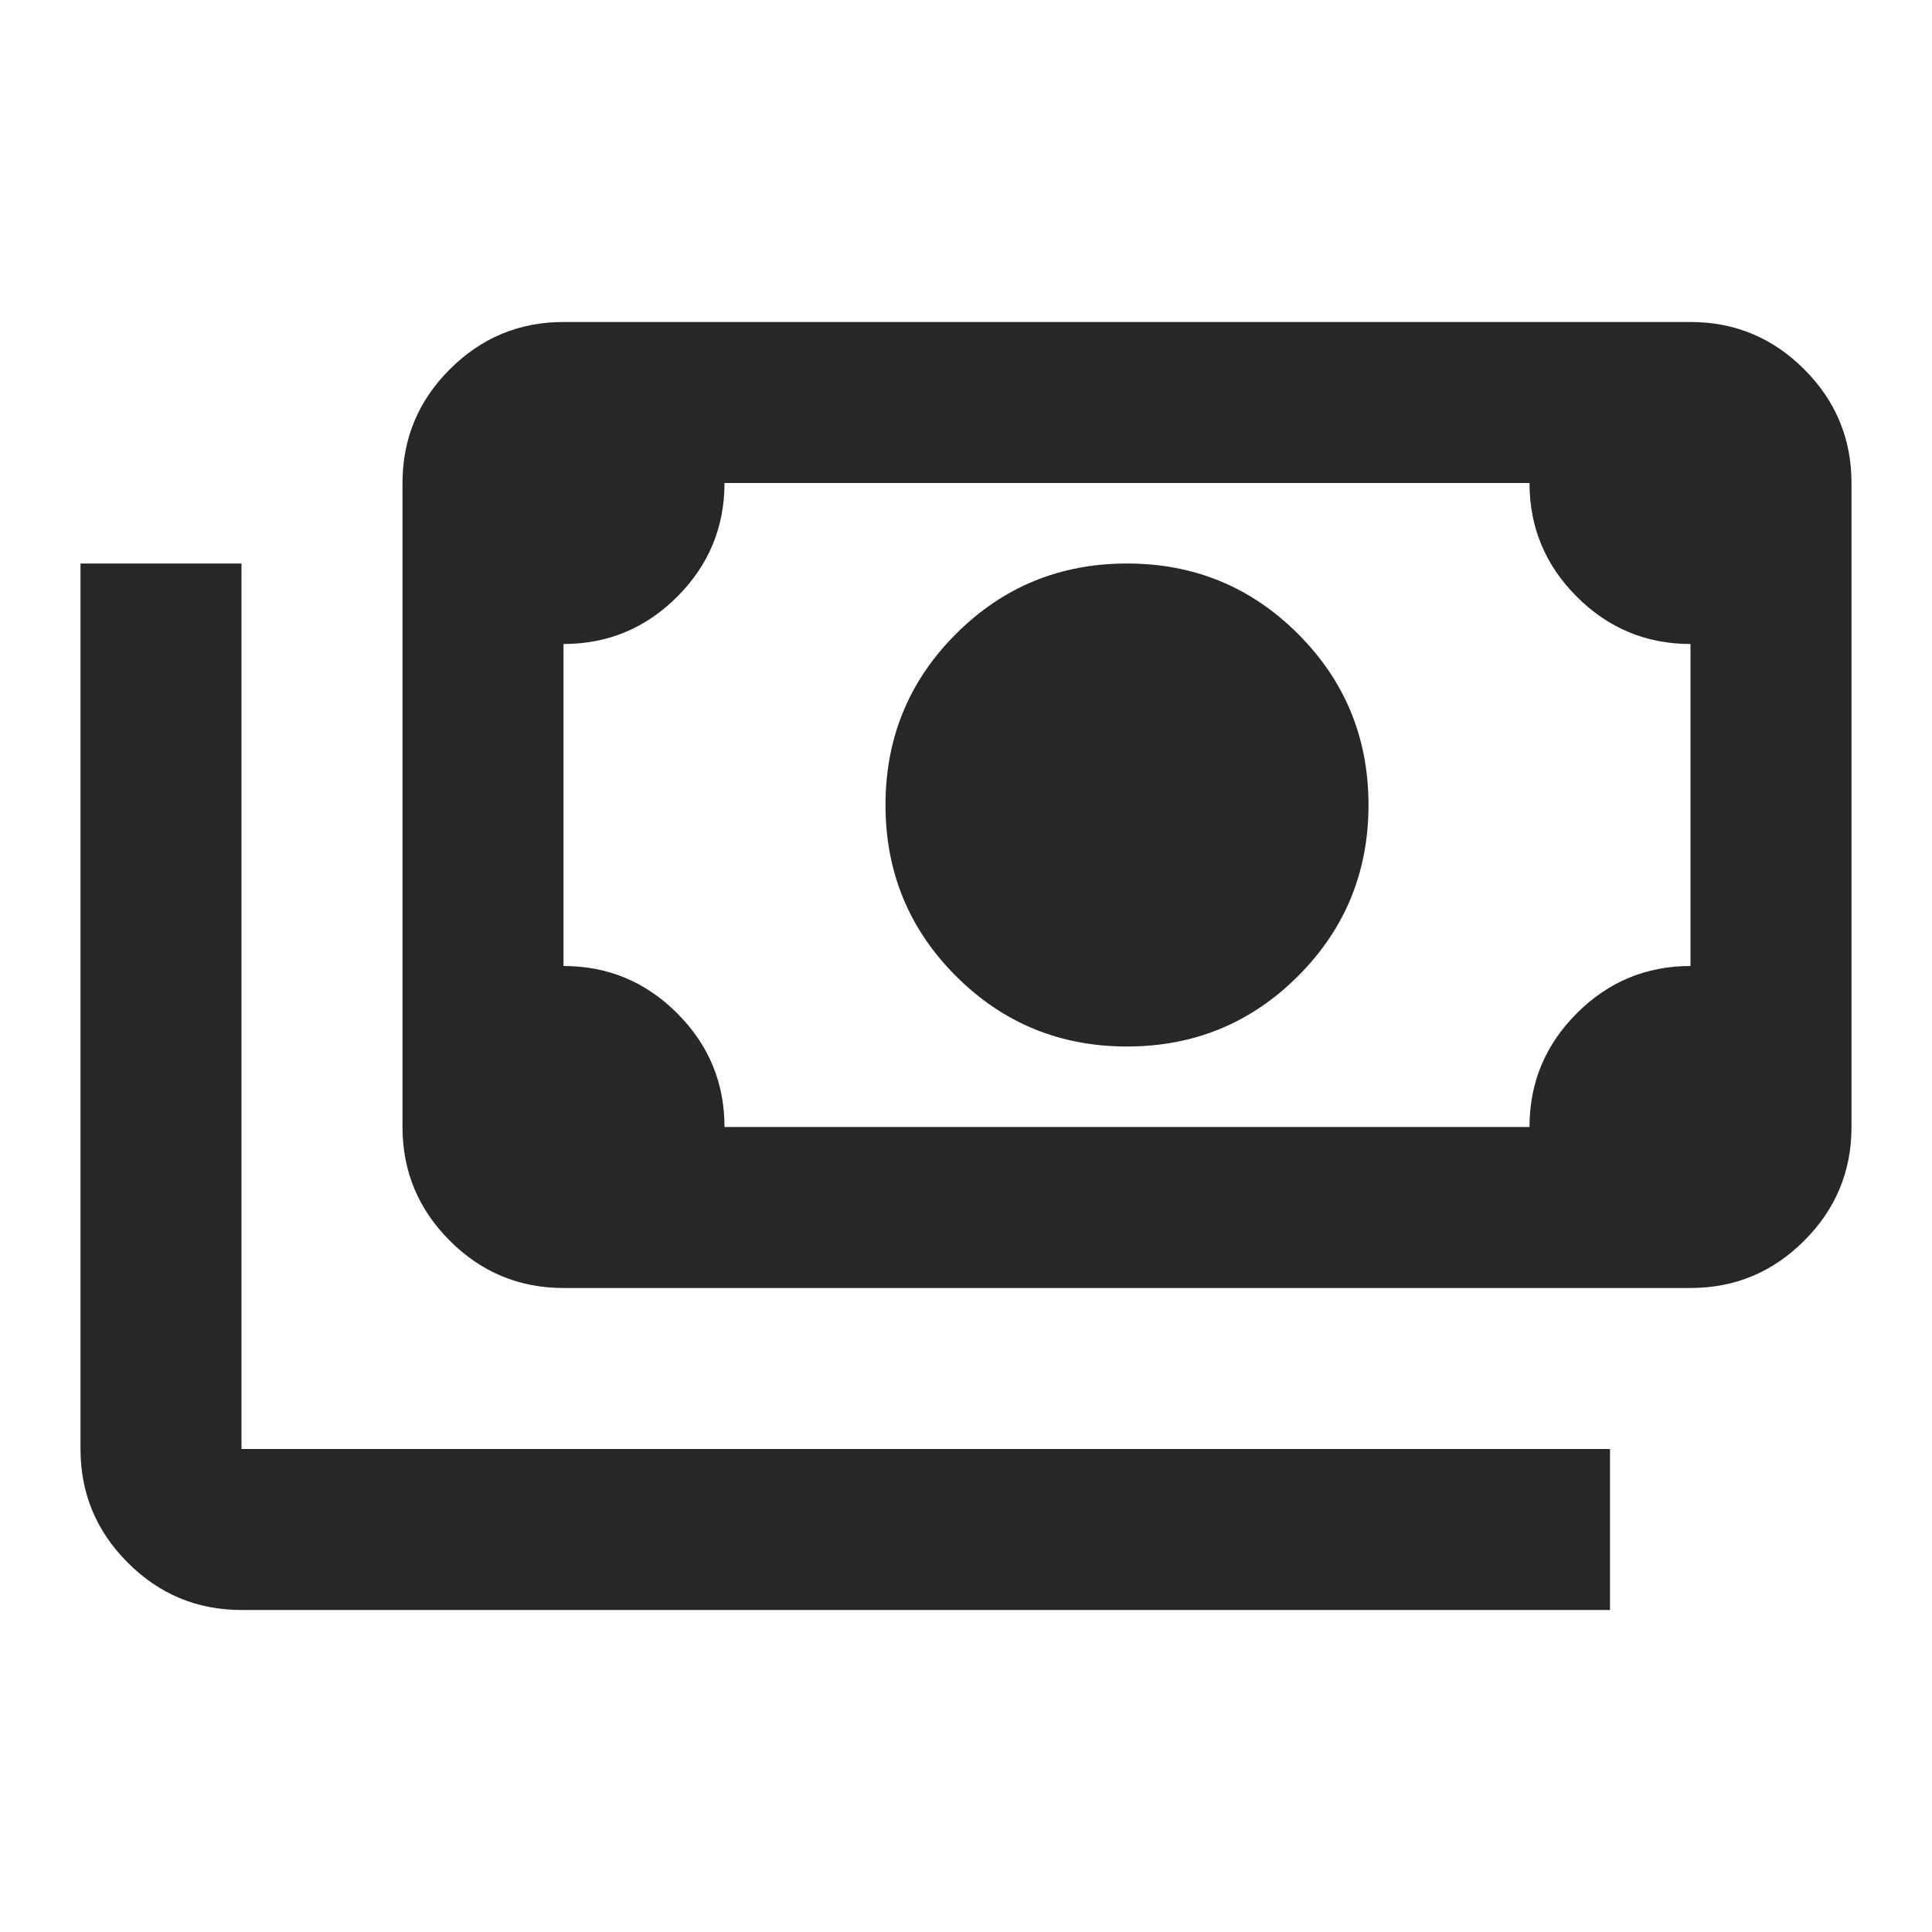
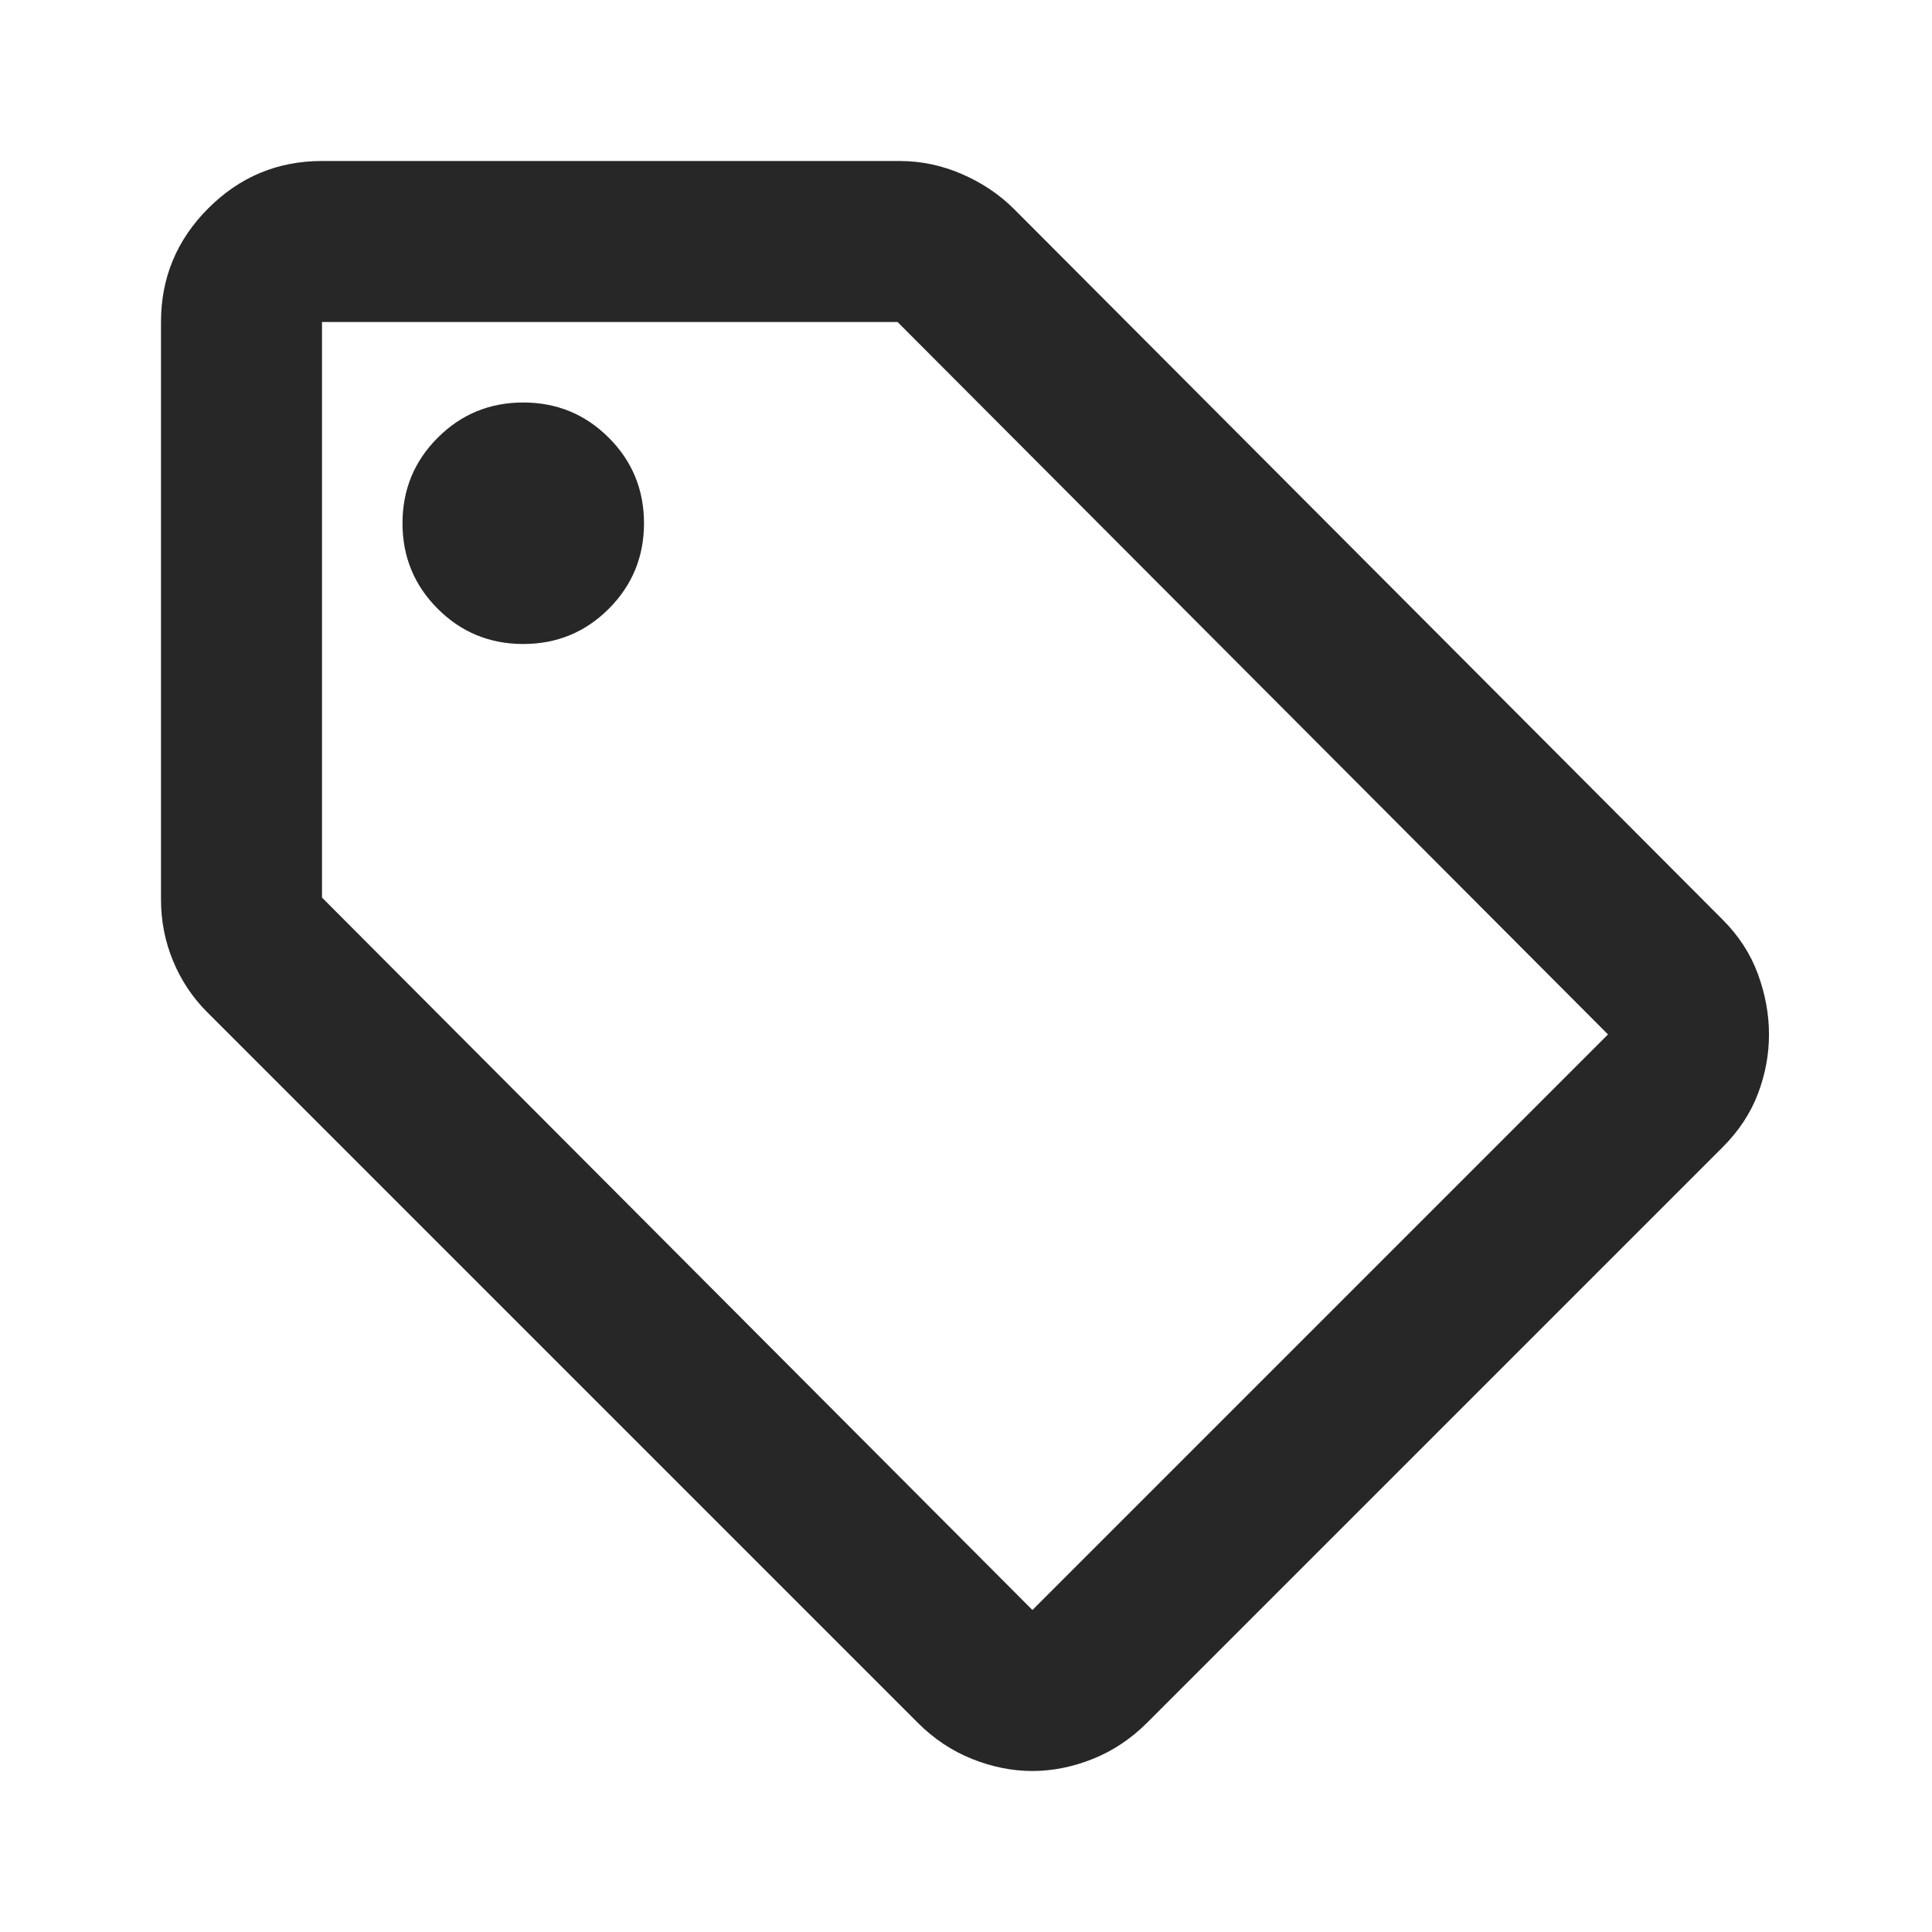
<svg xmlns="http://www.w3.org/2000/svg" height="24px" viewBox="0 -960 960 960" width="24px" fill="#272727">
-   <path d="M560-440q-50 0-85-35t-35-85q0-50 35-85t85-35q50 0 85 35t35 85q0 50-35 85t-85 35ZM280-320q-33 0-56.5-23.5T200-400v-320q0-33 23.5-56.5T280-800h560q33 0 56.5 23.5T920-720v320q0 33-23.5 56.5T840-320H280Zm80-80h400q0-33 23.5-56.5T840-480v-160q-33 0-56.5-23.5T760-720H360q0 33-23.5 56.5T280-640v160q33 0 56.5 23.5T360-400Zm440 240H120q-33 0-56.5-23.5T40-240v-440h80v440h680v80ZM280-400v-320 320Z" />
+   <path d="M856-390 570-104q-12 12-27 18t-30 6q-15 0-30-6t-27-18L103-457q-11-11-17-25.5T80-513v-287q0-33 23.5-56.5T160-880h287q16 0 31 6.5t26 17.5l352 353q12 12 17.5 27t5.5 30q0 15-5.5 29.5T856-390ZM513-160l286-286-353-354H160v286l353 354ZM260-640q25 0 42.5-17.5T320-700q0-25-17.5-42.5T260-760q-25 0-42.5 17.5T200-700q0 25 17.5 42.5T260-640Zm220 160Z" />
</svg>
